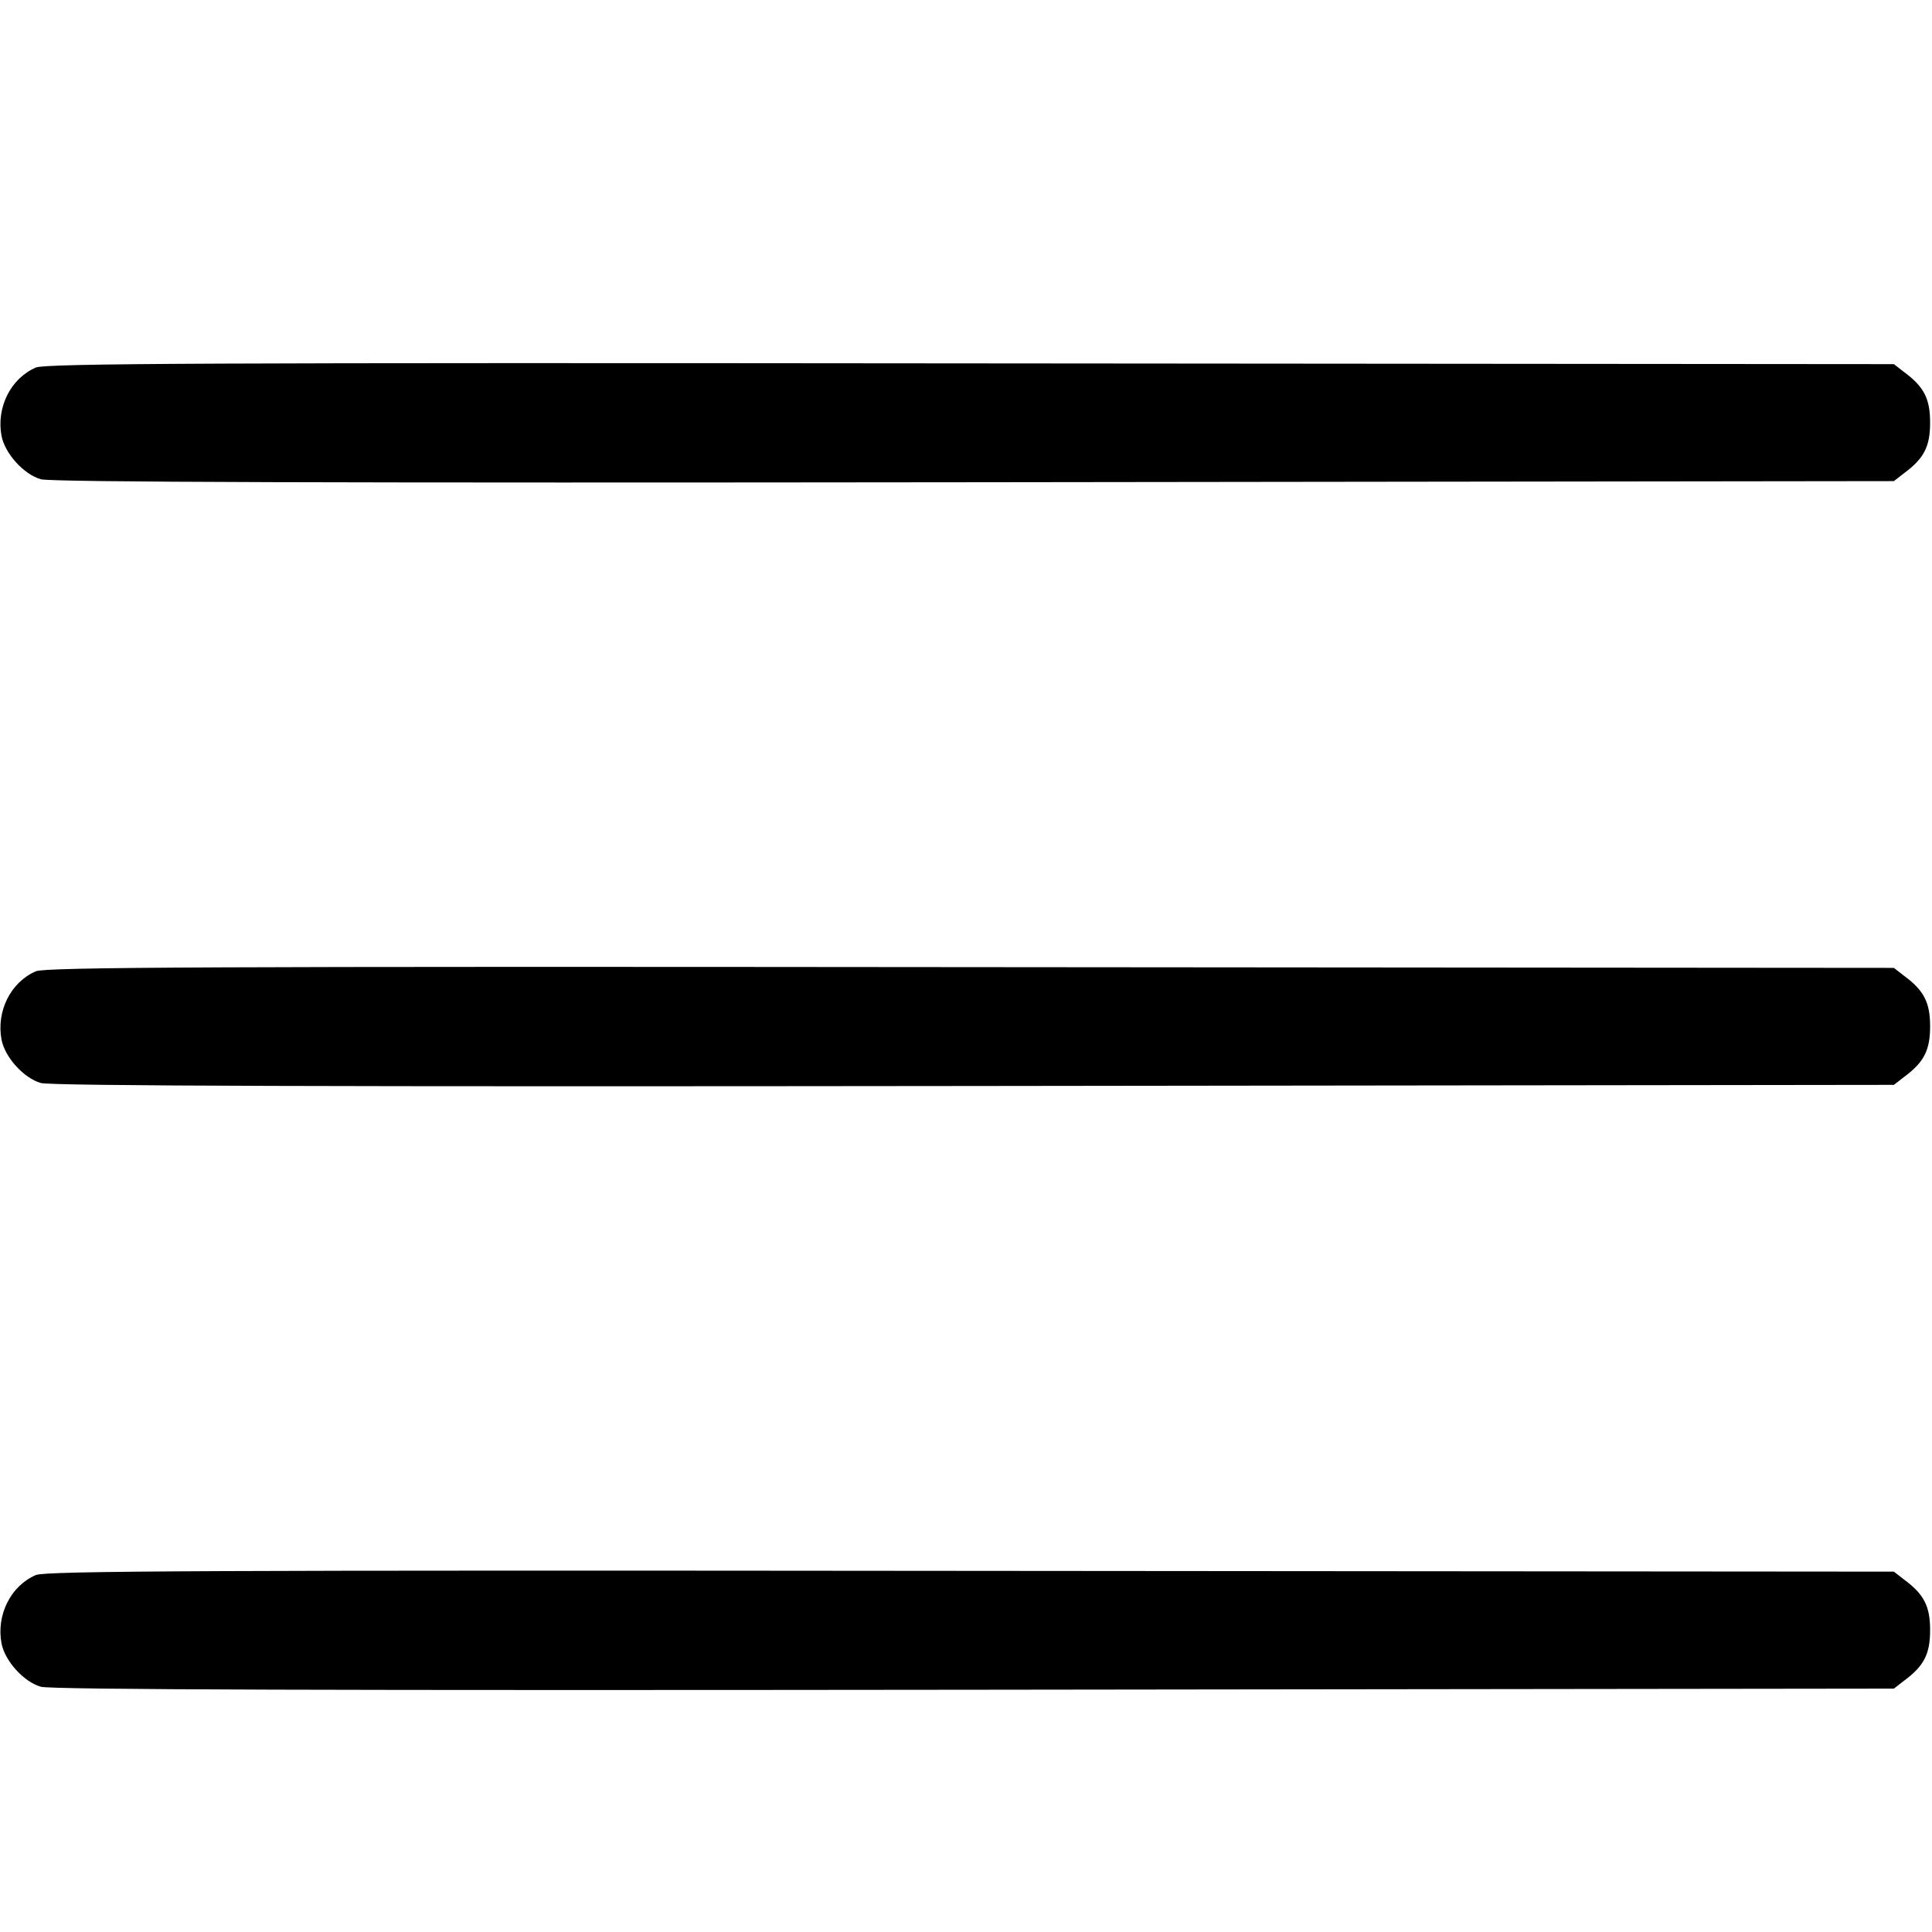
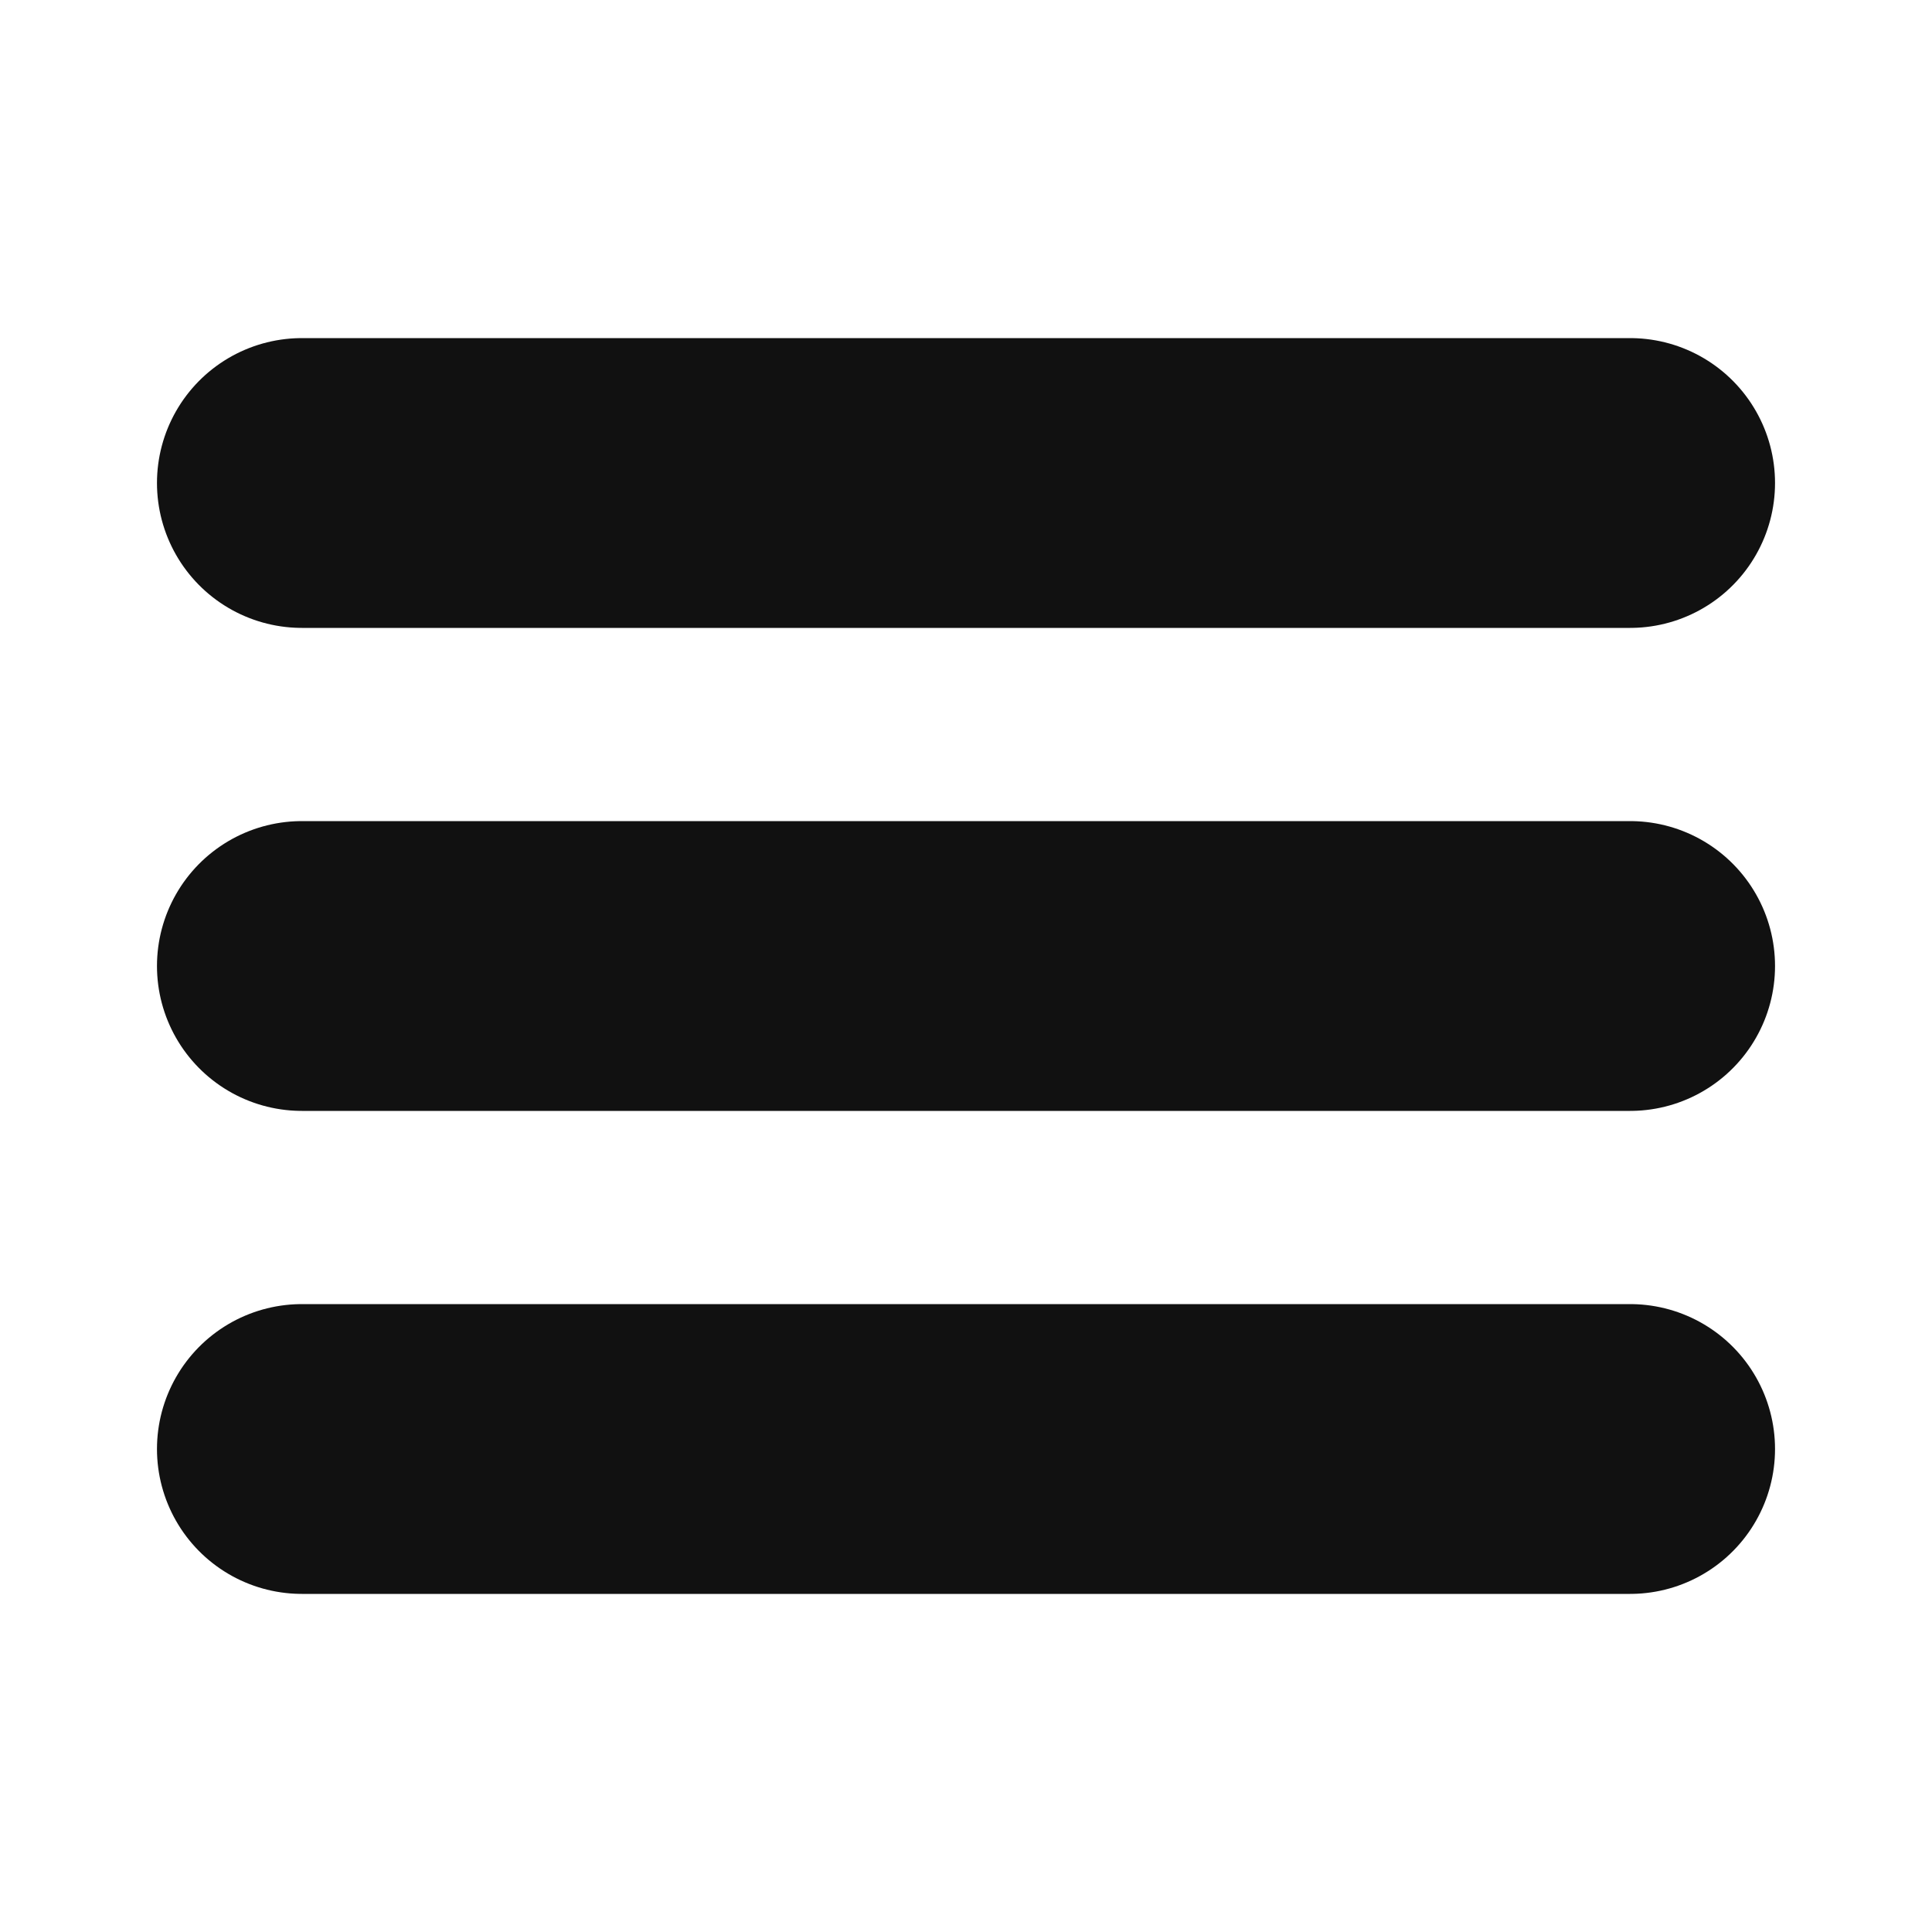
- <svg xmlns="http://www.w3.org/2000/svg" version="1.0" width="512pt" height="512pt" viewBox="0 0 512 512" preserveAspectRatio="xMidYMid meet">
-   <g transform="translate(0,512) scale(0.1,-0.1)" fill="#000000" stroke="none">
-     <path d="M95 4146 c-67 -29 -105 -106 -91 -181 9 -47 59 -102 104 -115 26 -8 785 -10 2474 -8 l2437 3 27 21 c53 39 69 71 69 134 0 63 -16 95 -69 134 l-27 21 -2447 2 c-2019 2 -2452 0 -2477 -11z" />
-     <path d="M95 2546 c-67 -29 -105 -106 -91 -181 9 -47 59 -102 104 -115 26 -8 785 -10 2474 -8 l2437 3 27 21 c53 39 69 71 69 134 0 63 -16 95 -69 134 l-27 21 -2447 2 c-2019 2 -2452 0 -2477 -11z" />
-     <path d="M95 946 c-67 -29 -105 -106 -91 -181 9 -47 59 -102 104 -115 26 -8 785 -10 2474 -8 l2437 3 27 21 c53 39 69 71 69 134 0 63 -16 95 -69 134 l-27 21 -2447 2 c-2019 2 -2452 0 -2477 -11z" />
-   </g>
+ <svg xmlns="http://www.w3.org/2000/svg" width="20" height="20" viewBox="0 0 20 20" fill="none">
+   <path d="M3.125 5H16.875M3.125 10H16.875M3.125 15H16.875" stroke="#111111" stroke-width="3" stroke-linecap="round" stroke-linejoin="round" />
</svg>
